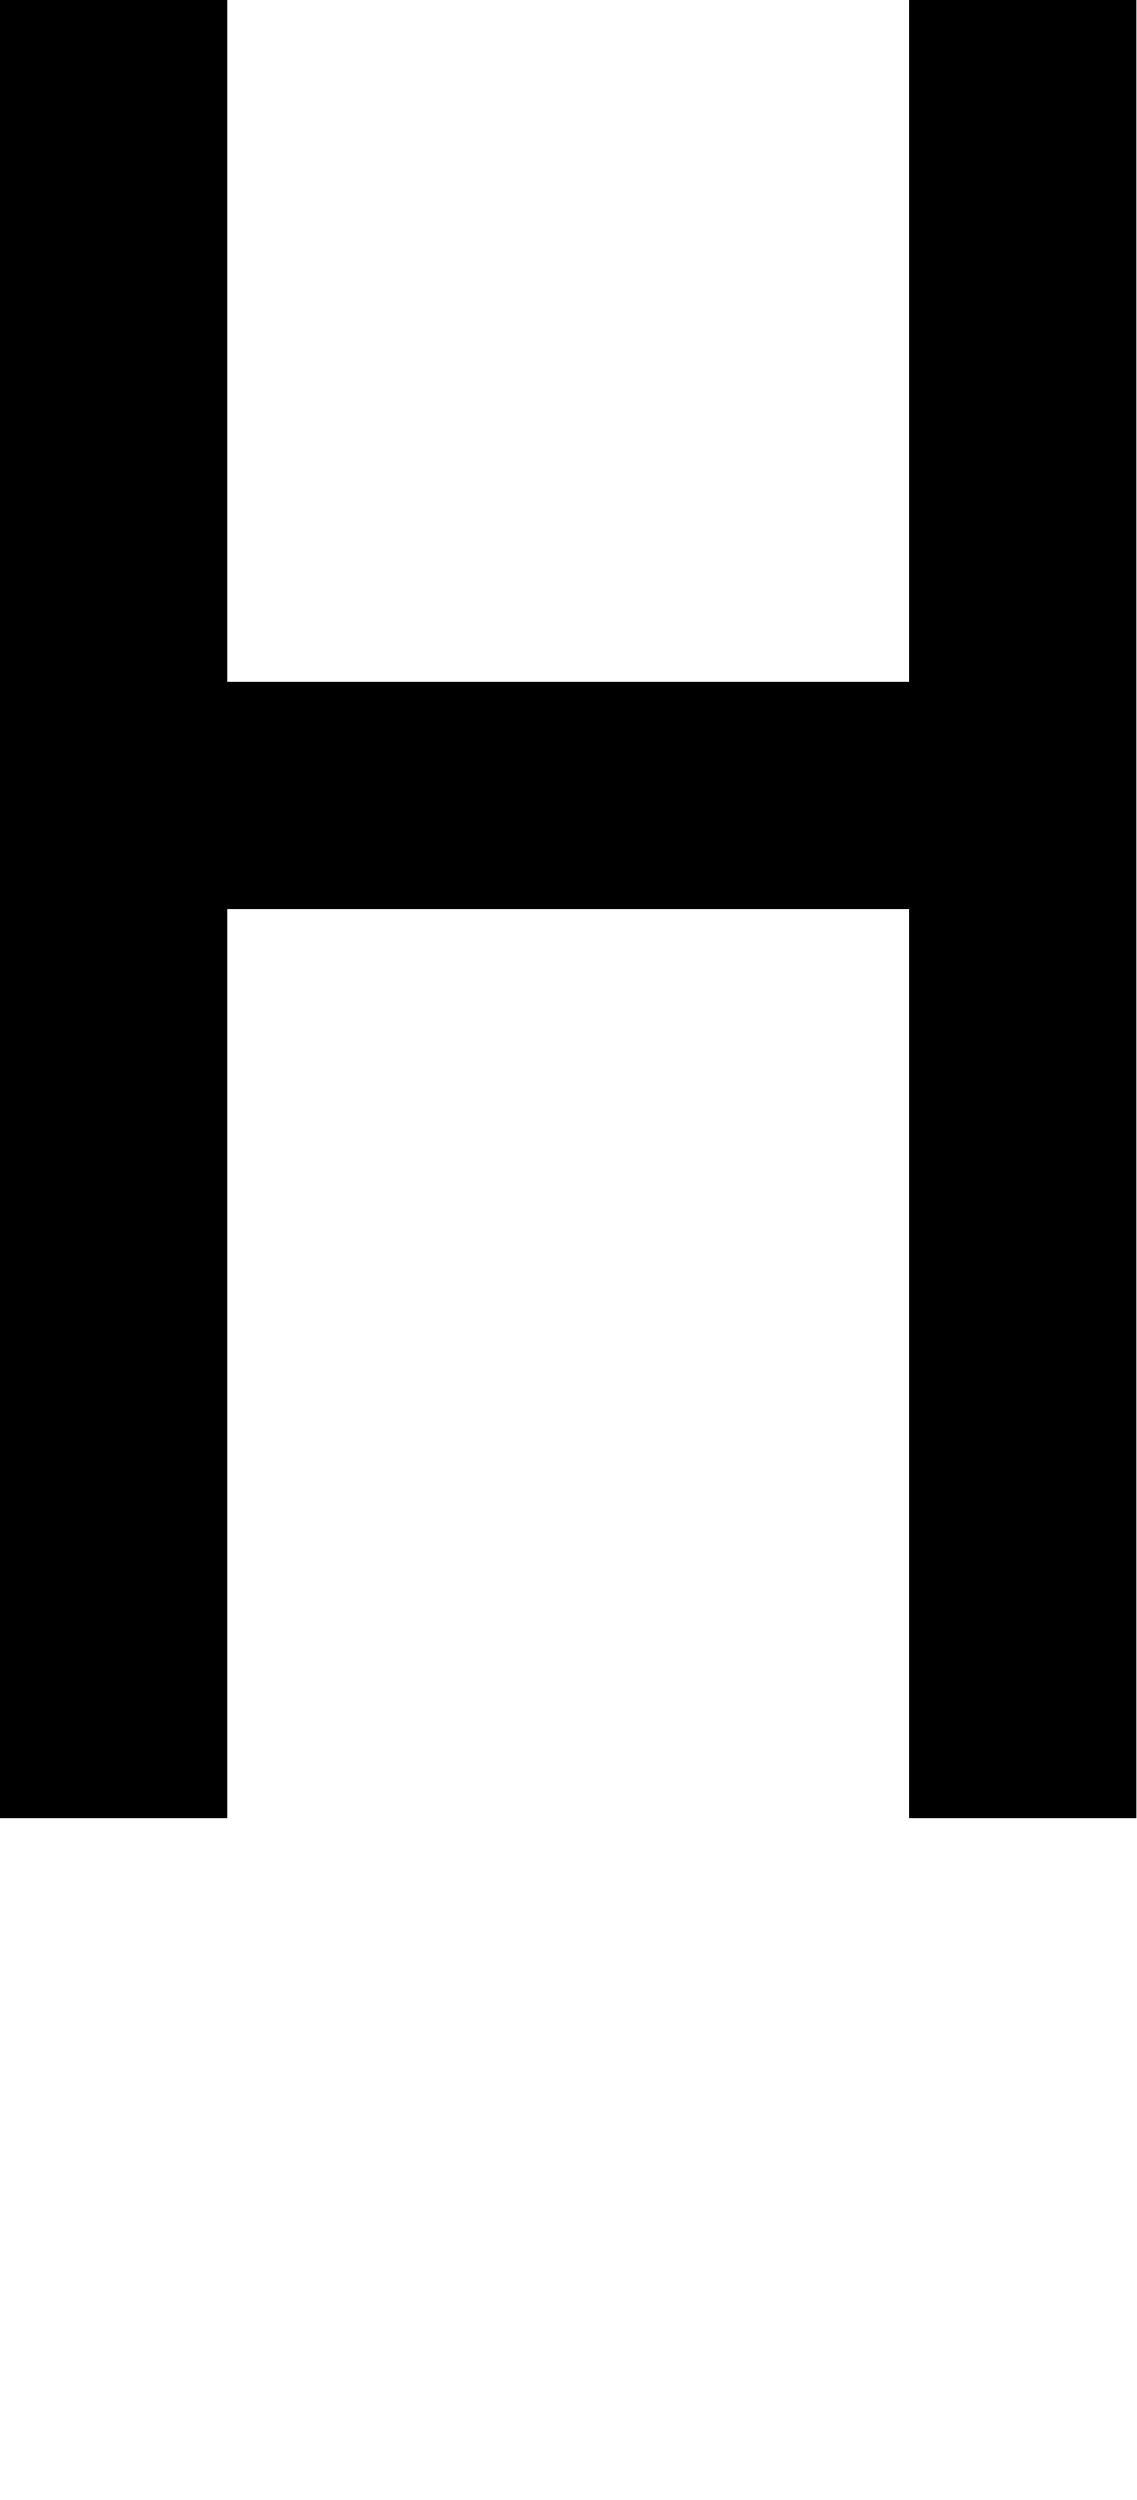
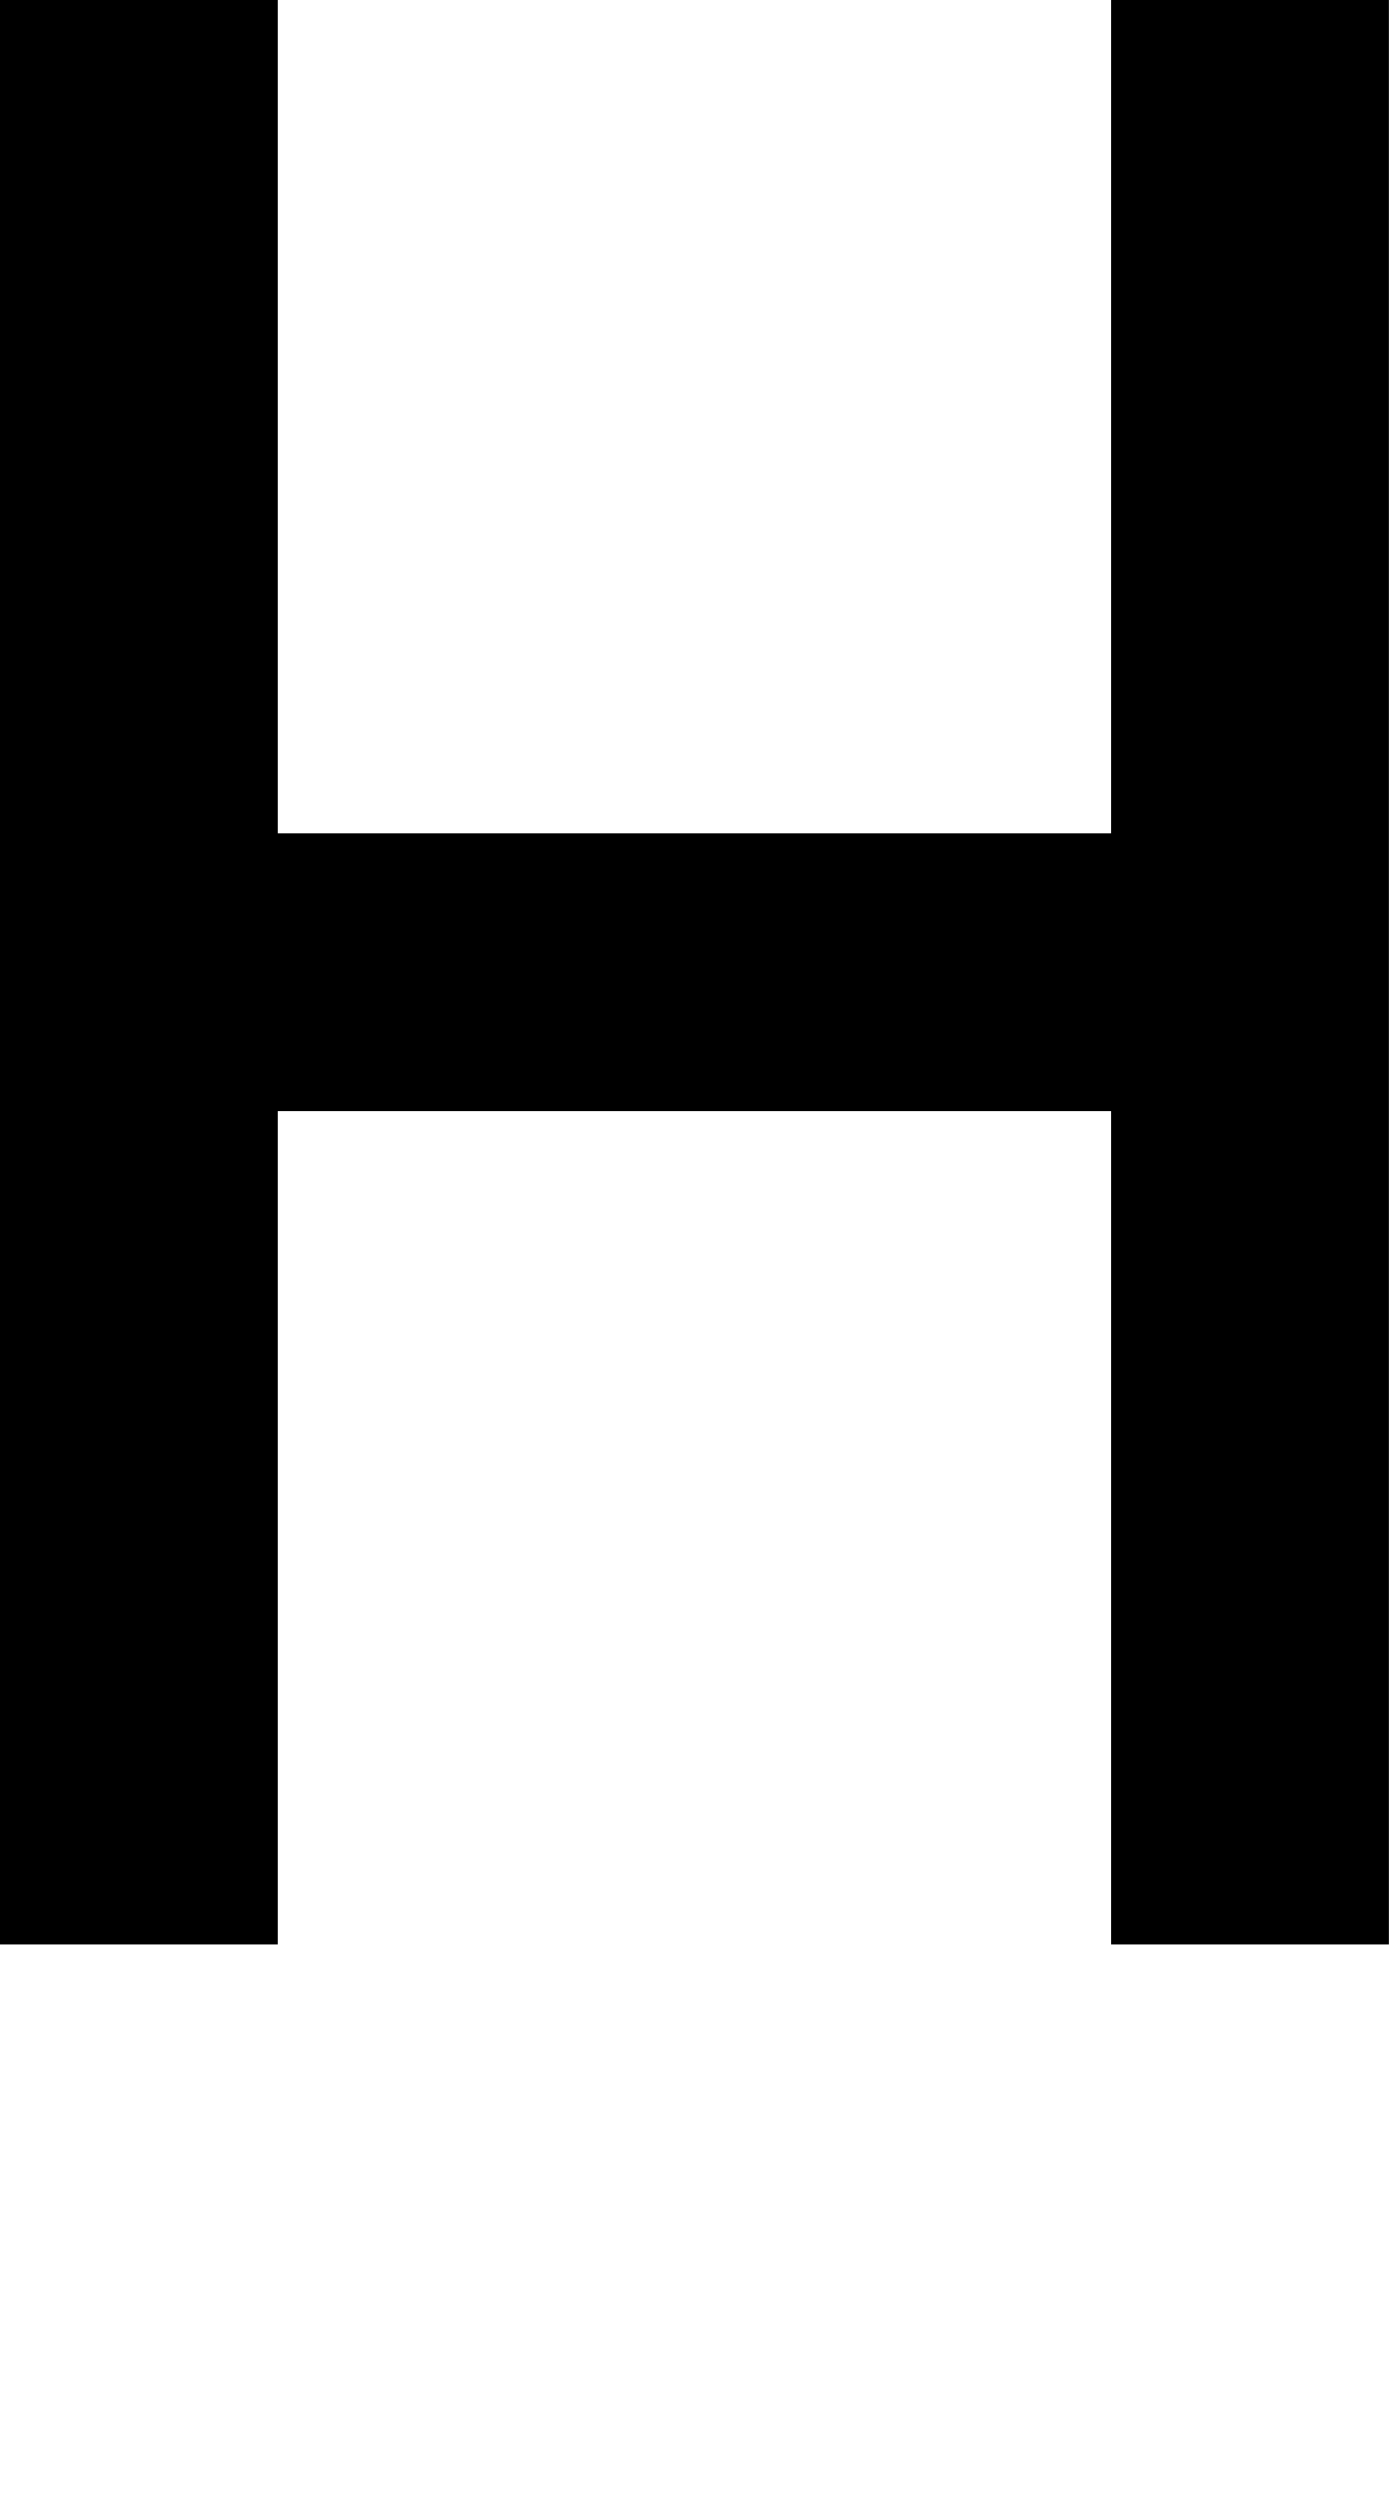
- <svg xmlns="http://www.w3.org/2000/svg" viewBox="0,0,5,11">
-   <path d="       M0,0       L1,0       L1,3       L4,3       L4,0       L5,0       L5,8       L4,8       L4,4       L1,4       L1,8       L0,8       Z" />
+ <svg xmlns="http://www.w3.org/2000/svg" viewBox="0,0,5,9">
+   <path d="       M0,0       L1,0       L1,3       L4,3       L4,0       L5,0       L5,7       L4,7       L4,4       L1,4       L1,7       L0,7       Z" />
</svg>
